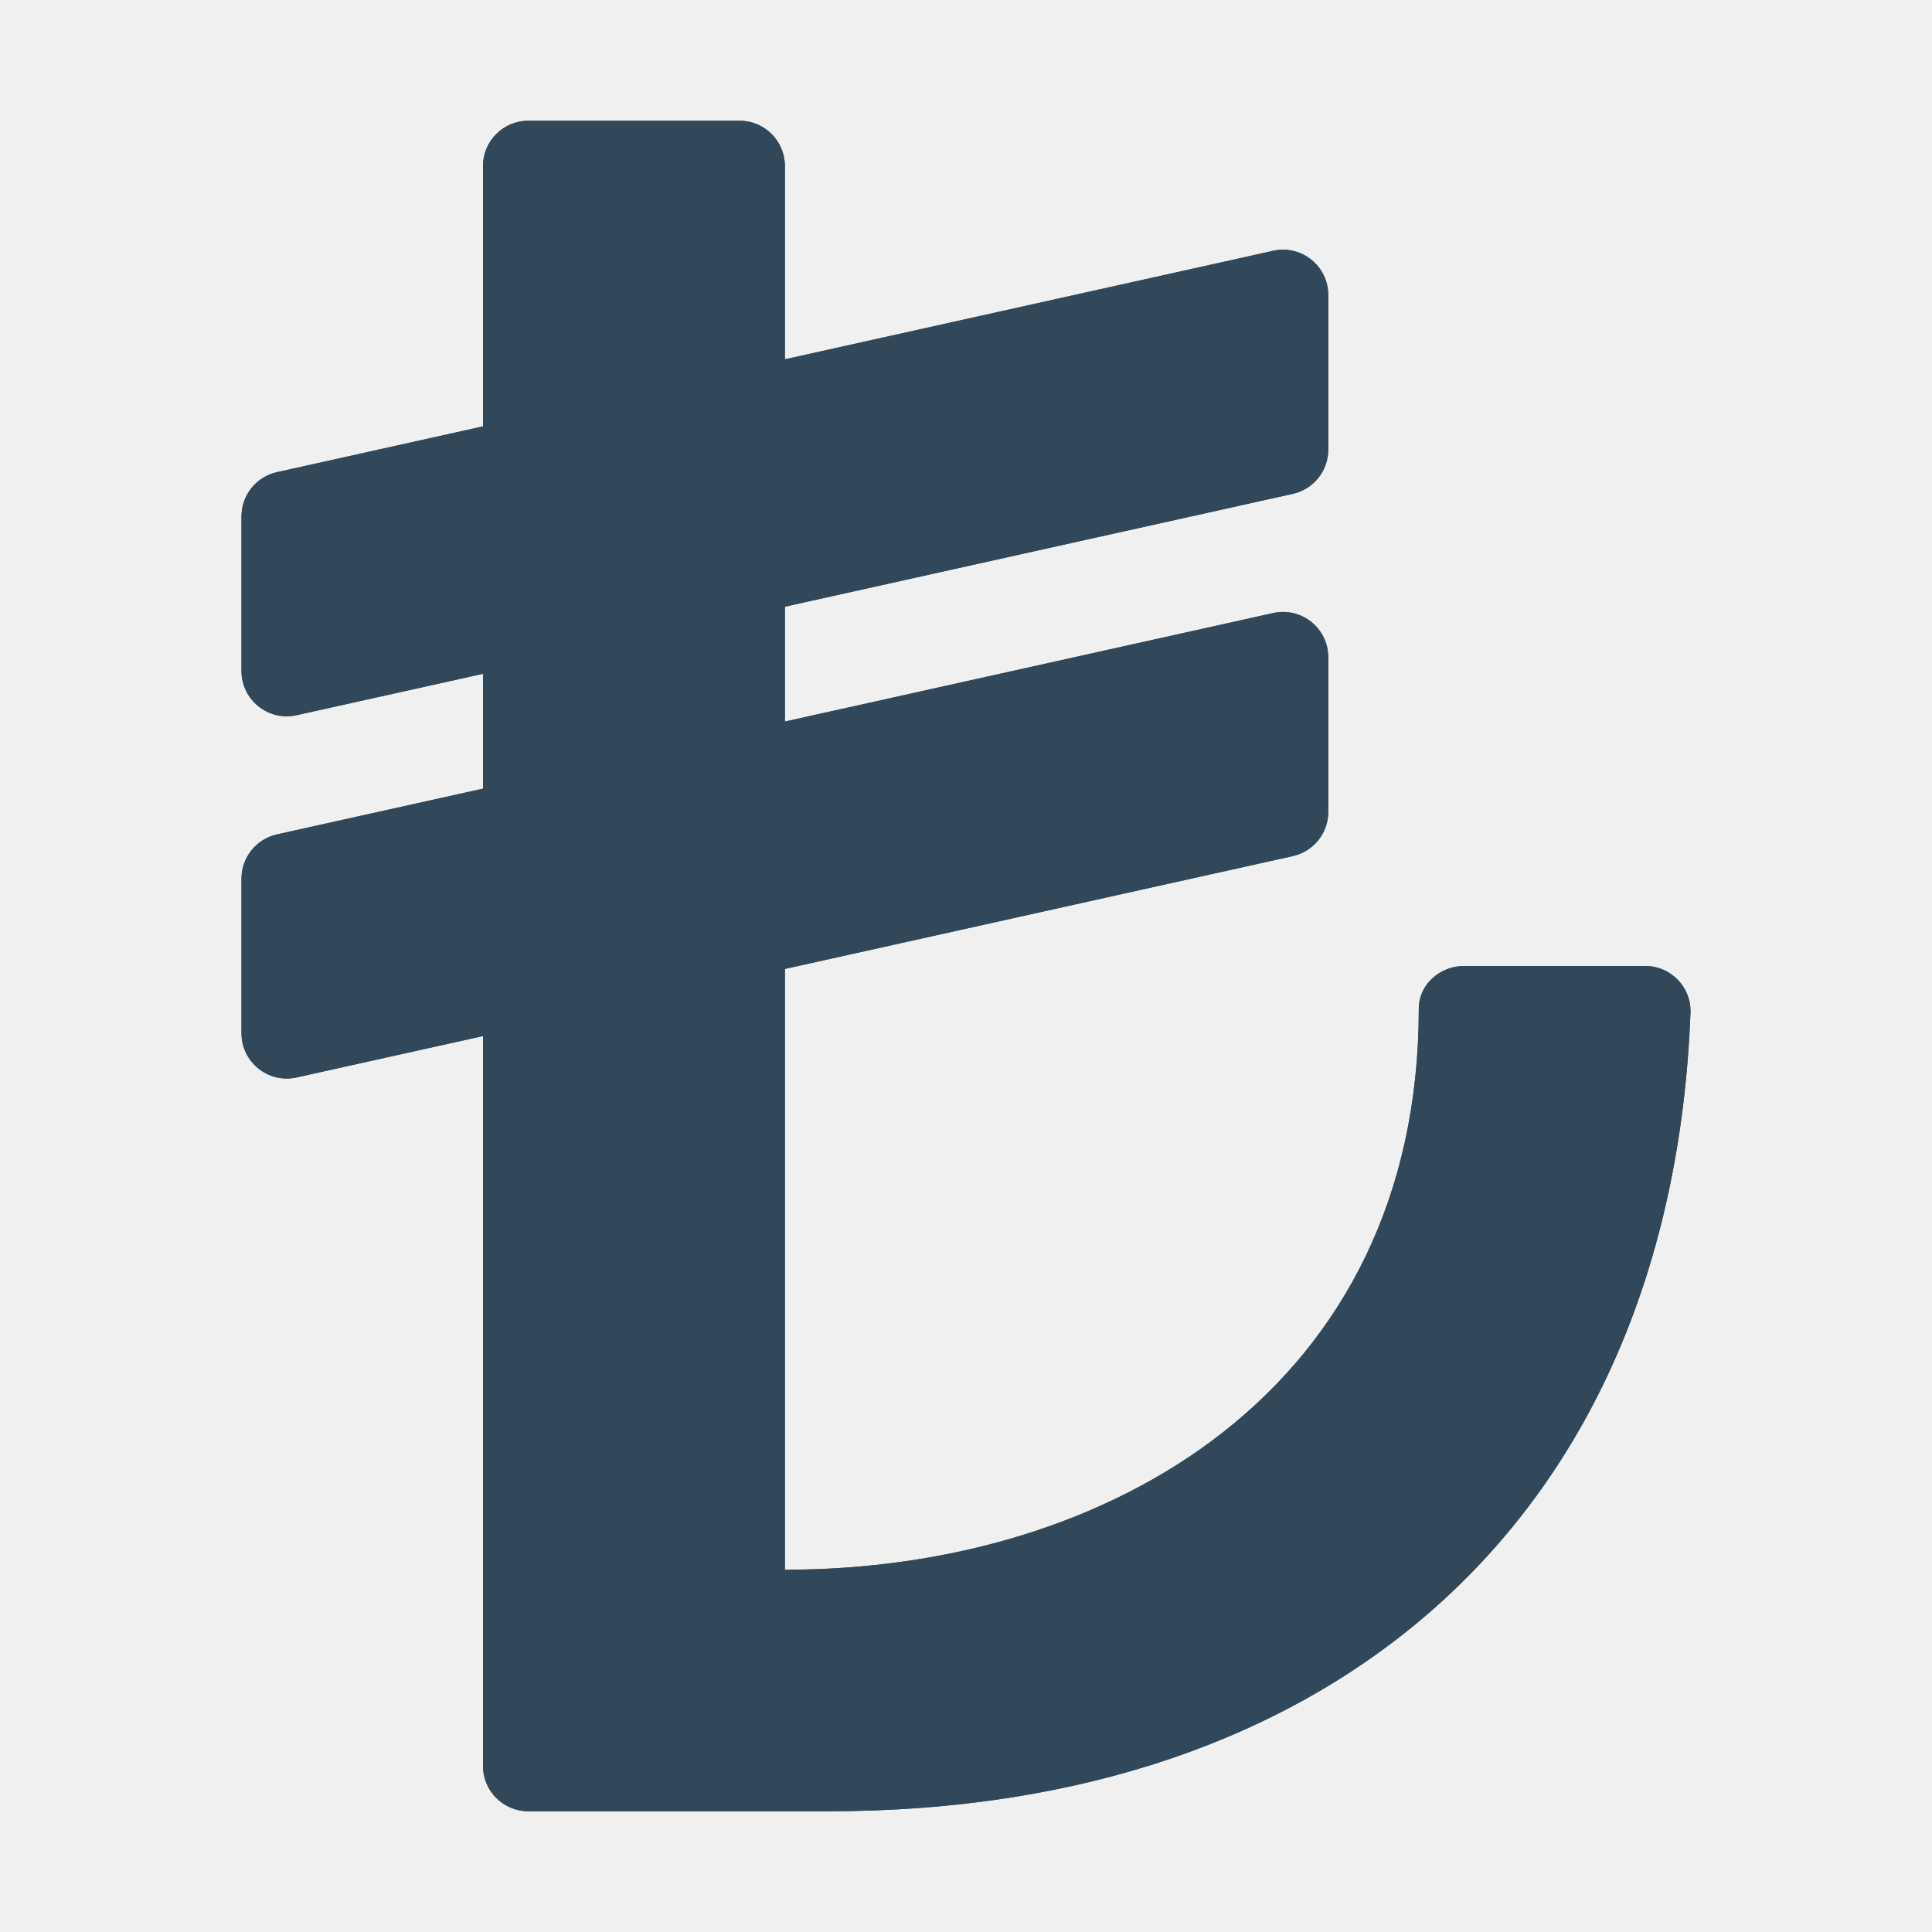
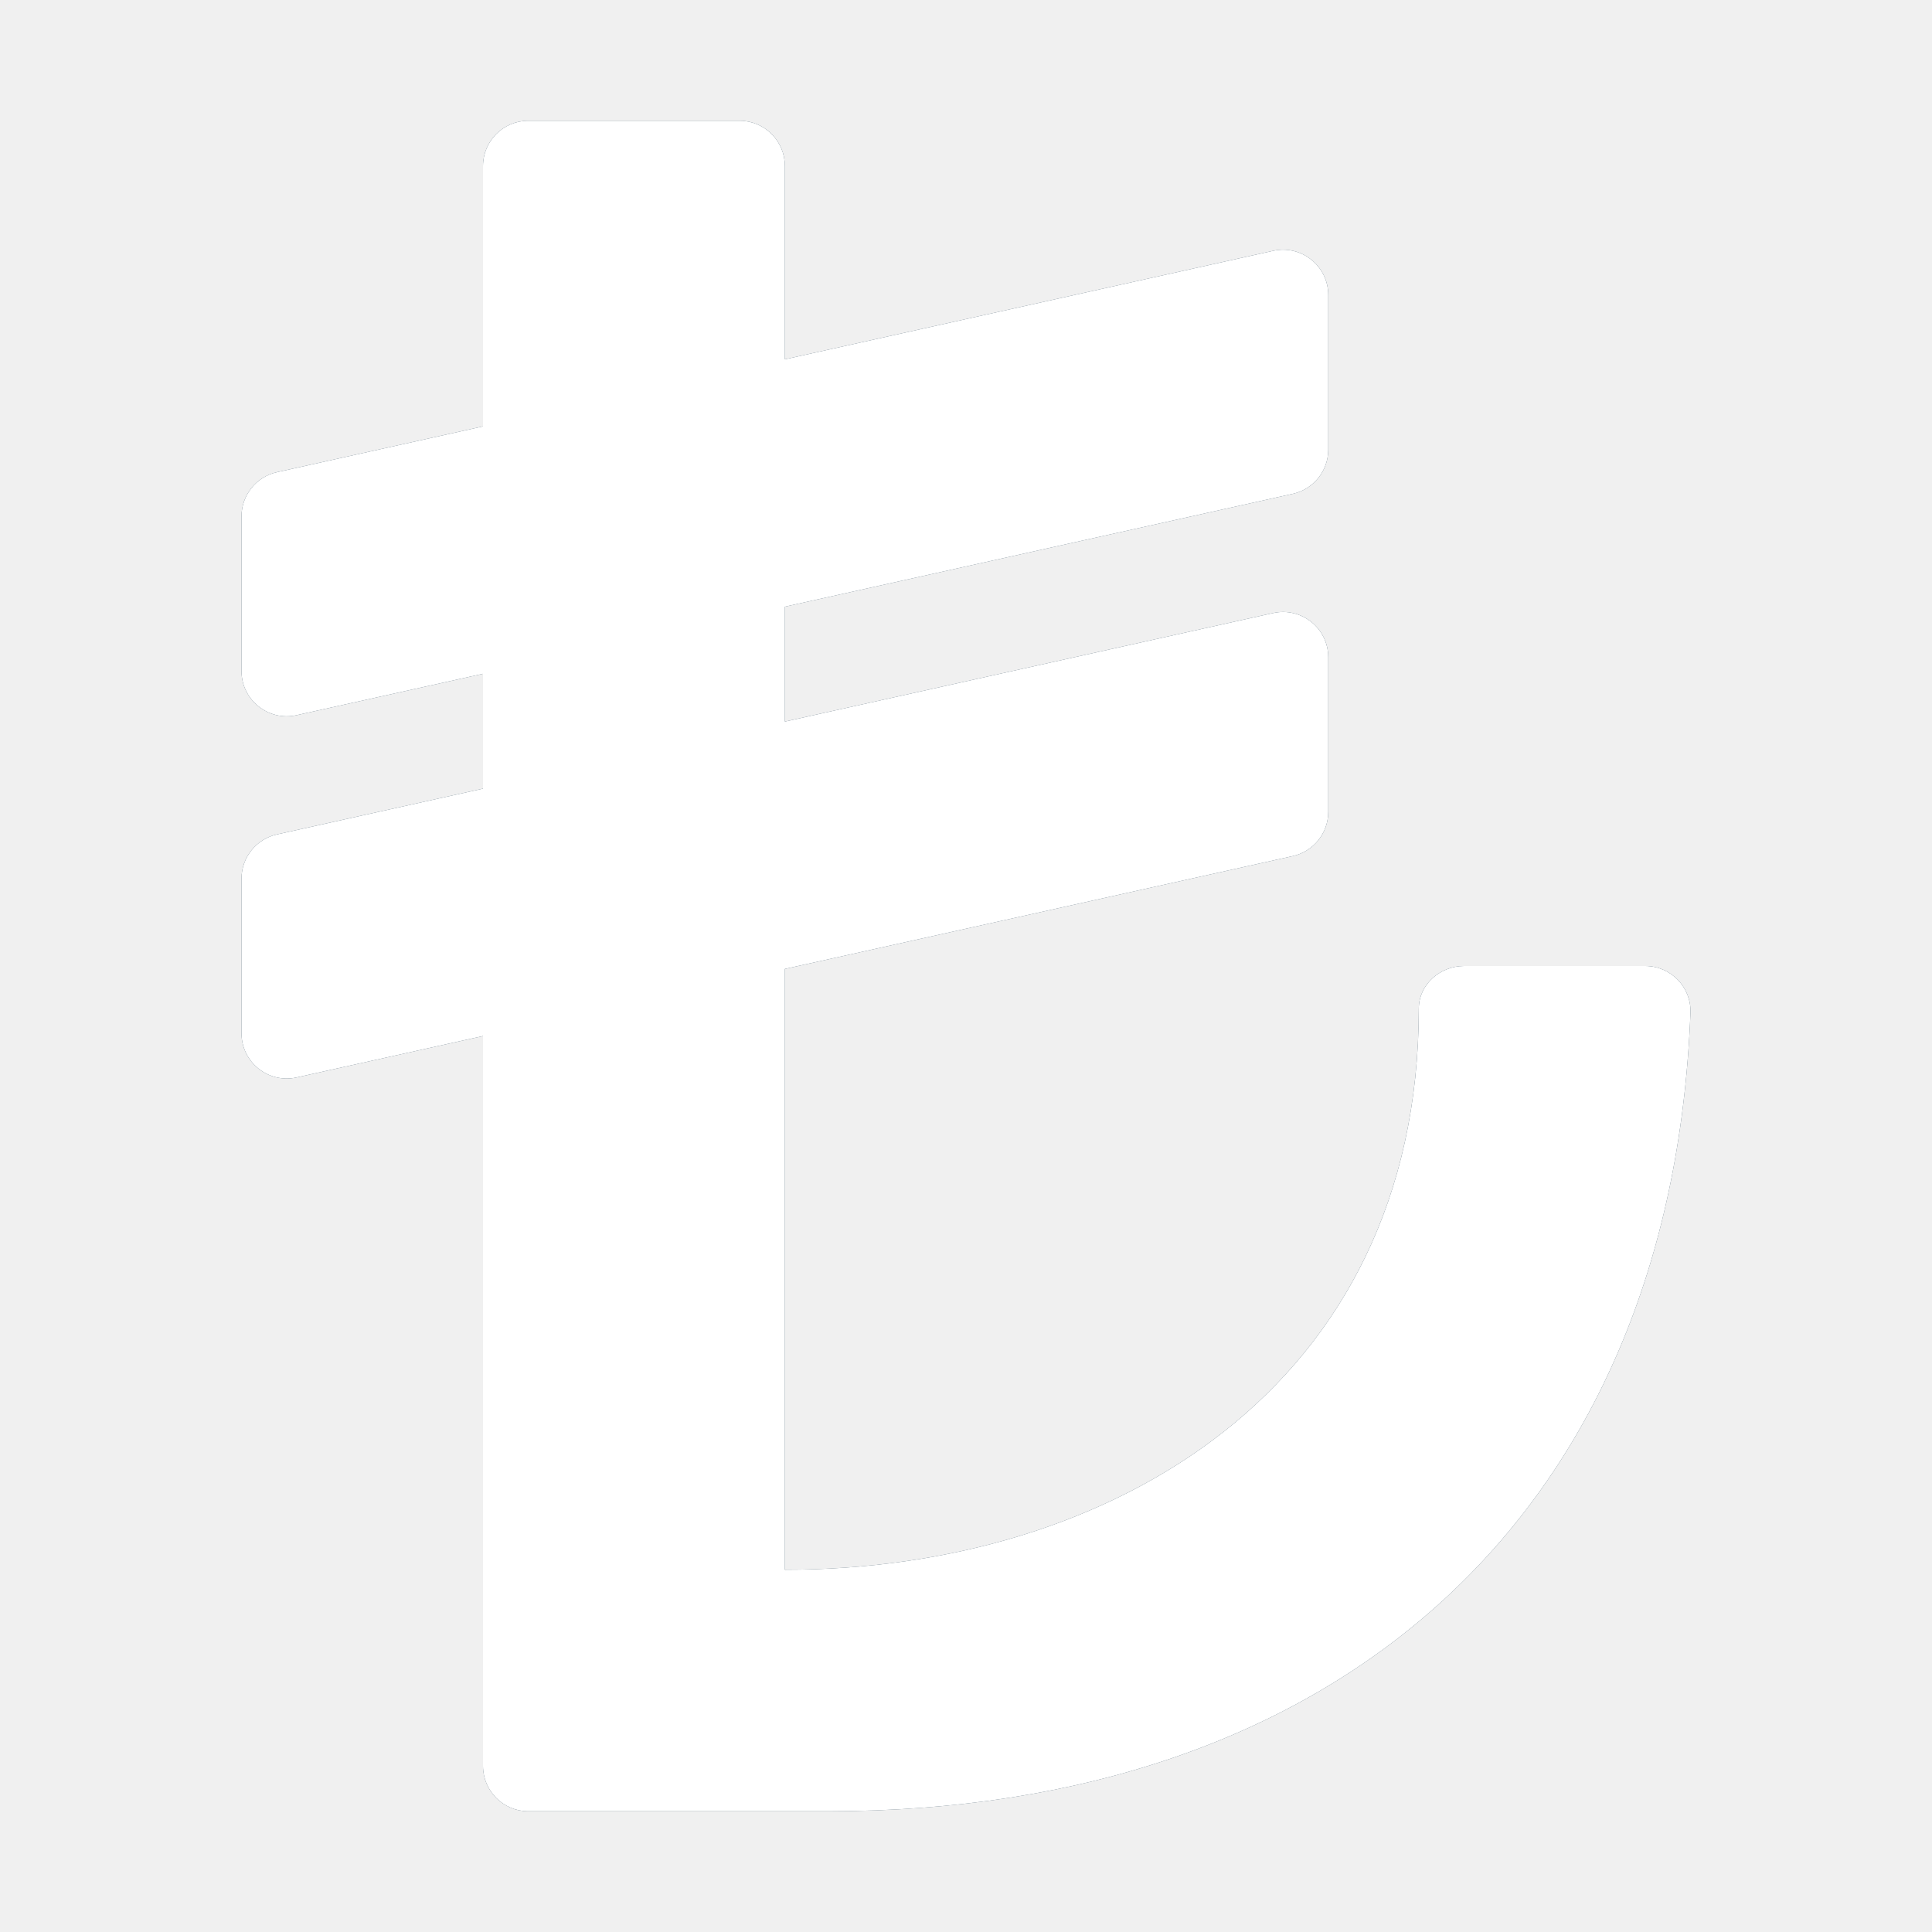
<svg xmlns="http://www.w3.org/2000/svg" width="56" height="56" viewBox="0 0 56 56" fill="none">
  <path d="M47.687 28H42.435C41.742 28 41.125 28.537 41.125 29.23C41.125 40.25 32.176 45.5 22.75 45.5V28.085L37.472 24.814C38.073 24.68 38.5 24.148 38.5 23.533V19.051C38.5 18.211 37.722 17.587 36.903 17.77L22.75 20.915V17.585L37.472 14.314C38.073 14.18 38.5 13.648 38.5 13.033V8.551C38.5 7.711 37.722 7.087 36.903 7.27L22.75 10.415V4.812C22.75 4.088 22.162 3.5 21.438 3.5H15.312C14.588 3.5 14 4.088 14 4.812V12.359L8.028 13.686C7.427 13.82 7 14.352 7 14.967V19.449C7 20.289 7.778 20.913 8.597 20.73L14 19.53V22.859L8.028 24.186C7.427 24.32 7 24.852 7 25.467V29.949C7 30.789 7.778 31.413 8.597 31.23L14 30.03V51.188C14 51.912 14.588 52.5 15.312 52.5H24.017C38.683 52.5 48.435 43.987 48.999 29.357C49.028 28.615 48.429 28 47.687 28Z" fill="#304859" />
  <mask id="mask0_18104_1623" style="mask-type:luminance" maskUnits="userSpaceOnUse" x="7" y="3" width="42" height="50">
    <path d="M47.687 28H42.435C41.742 28 41.125 28.537 41.125 29.23C41.125 40.25 32.176 45.5 22.75 45.5V28.085L37.472 24.814C38.073 24.68 38.5 24.148 38.5 23.533V19.051C38.5 18.211 37.722 17.587 36.903 17.77L22.75 20.915V17.585L37.472 14.314C38.073 14.18 38.5 13.648 38.5 13.033V8.551C38.5 7.711 37.722 7.087 36.903 7.27L22.75 10.415V4.812C22.75 4.088 22.162 3.5 21.438 3.5H15.312C14.588 3.5 14 4.088 14 4.812V12.359L8.028 13.686C7.427 13.82 7 14.352 7 14.967V19.449C7 20.289 7.778 20.913 8.597 20.73L14 19.53V22.859L8.028 24.186C7.427 24.32 7 24.852 7 25.467V29.949C7 30.789 7.778 31.413 8.597 31.23L14 30.03V51.188C14 51.912 14.588 52.5 15.312 52.5H24.017C38.683 52.5 48.435 43.987 48.999 29.357C49.028 28.615 48.429 28 47.687 28Z" fill="white" />
  </mask>
  <g mask="url(#mask0_18104_1623)">
-     <rect width="56" height="56" fill="#304859" />
+     <rect width="56" height="56" fill="#ffffff" />
  </g>
</svg>
